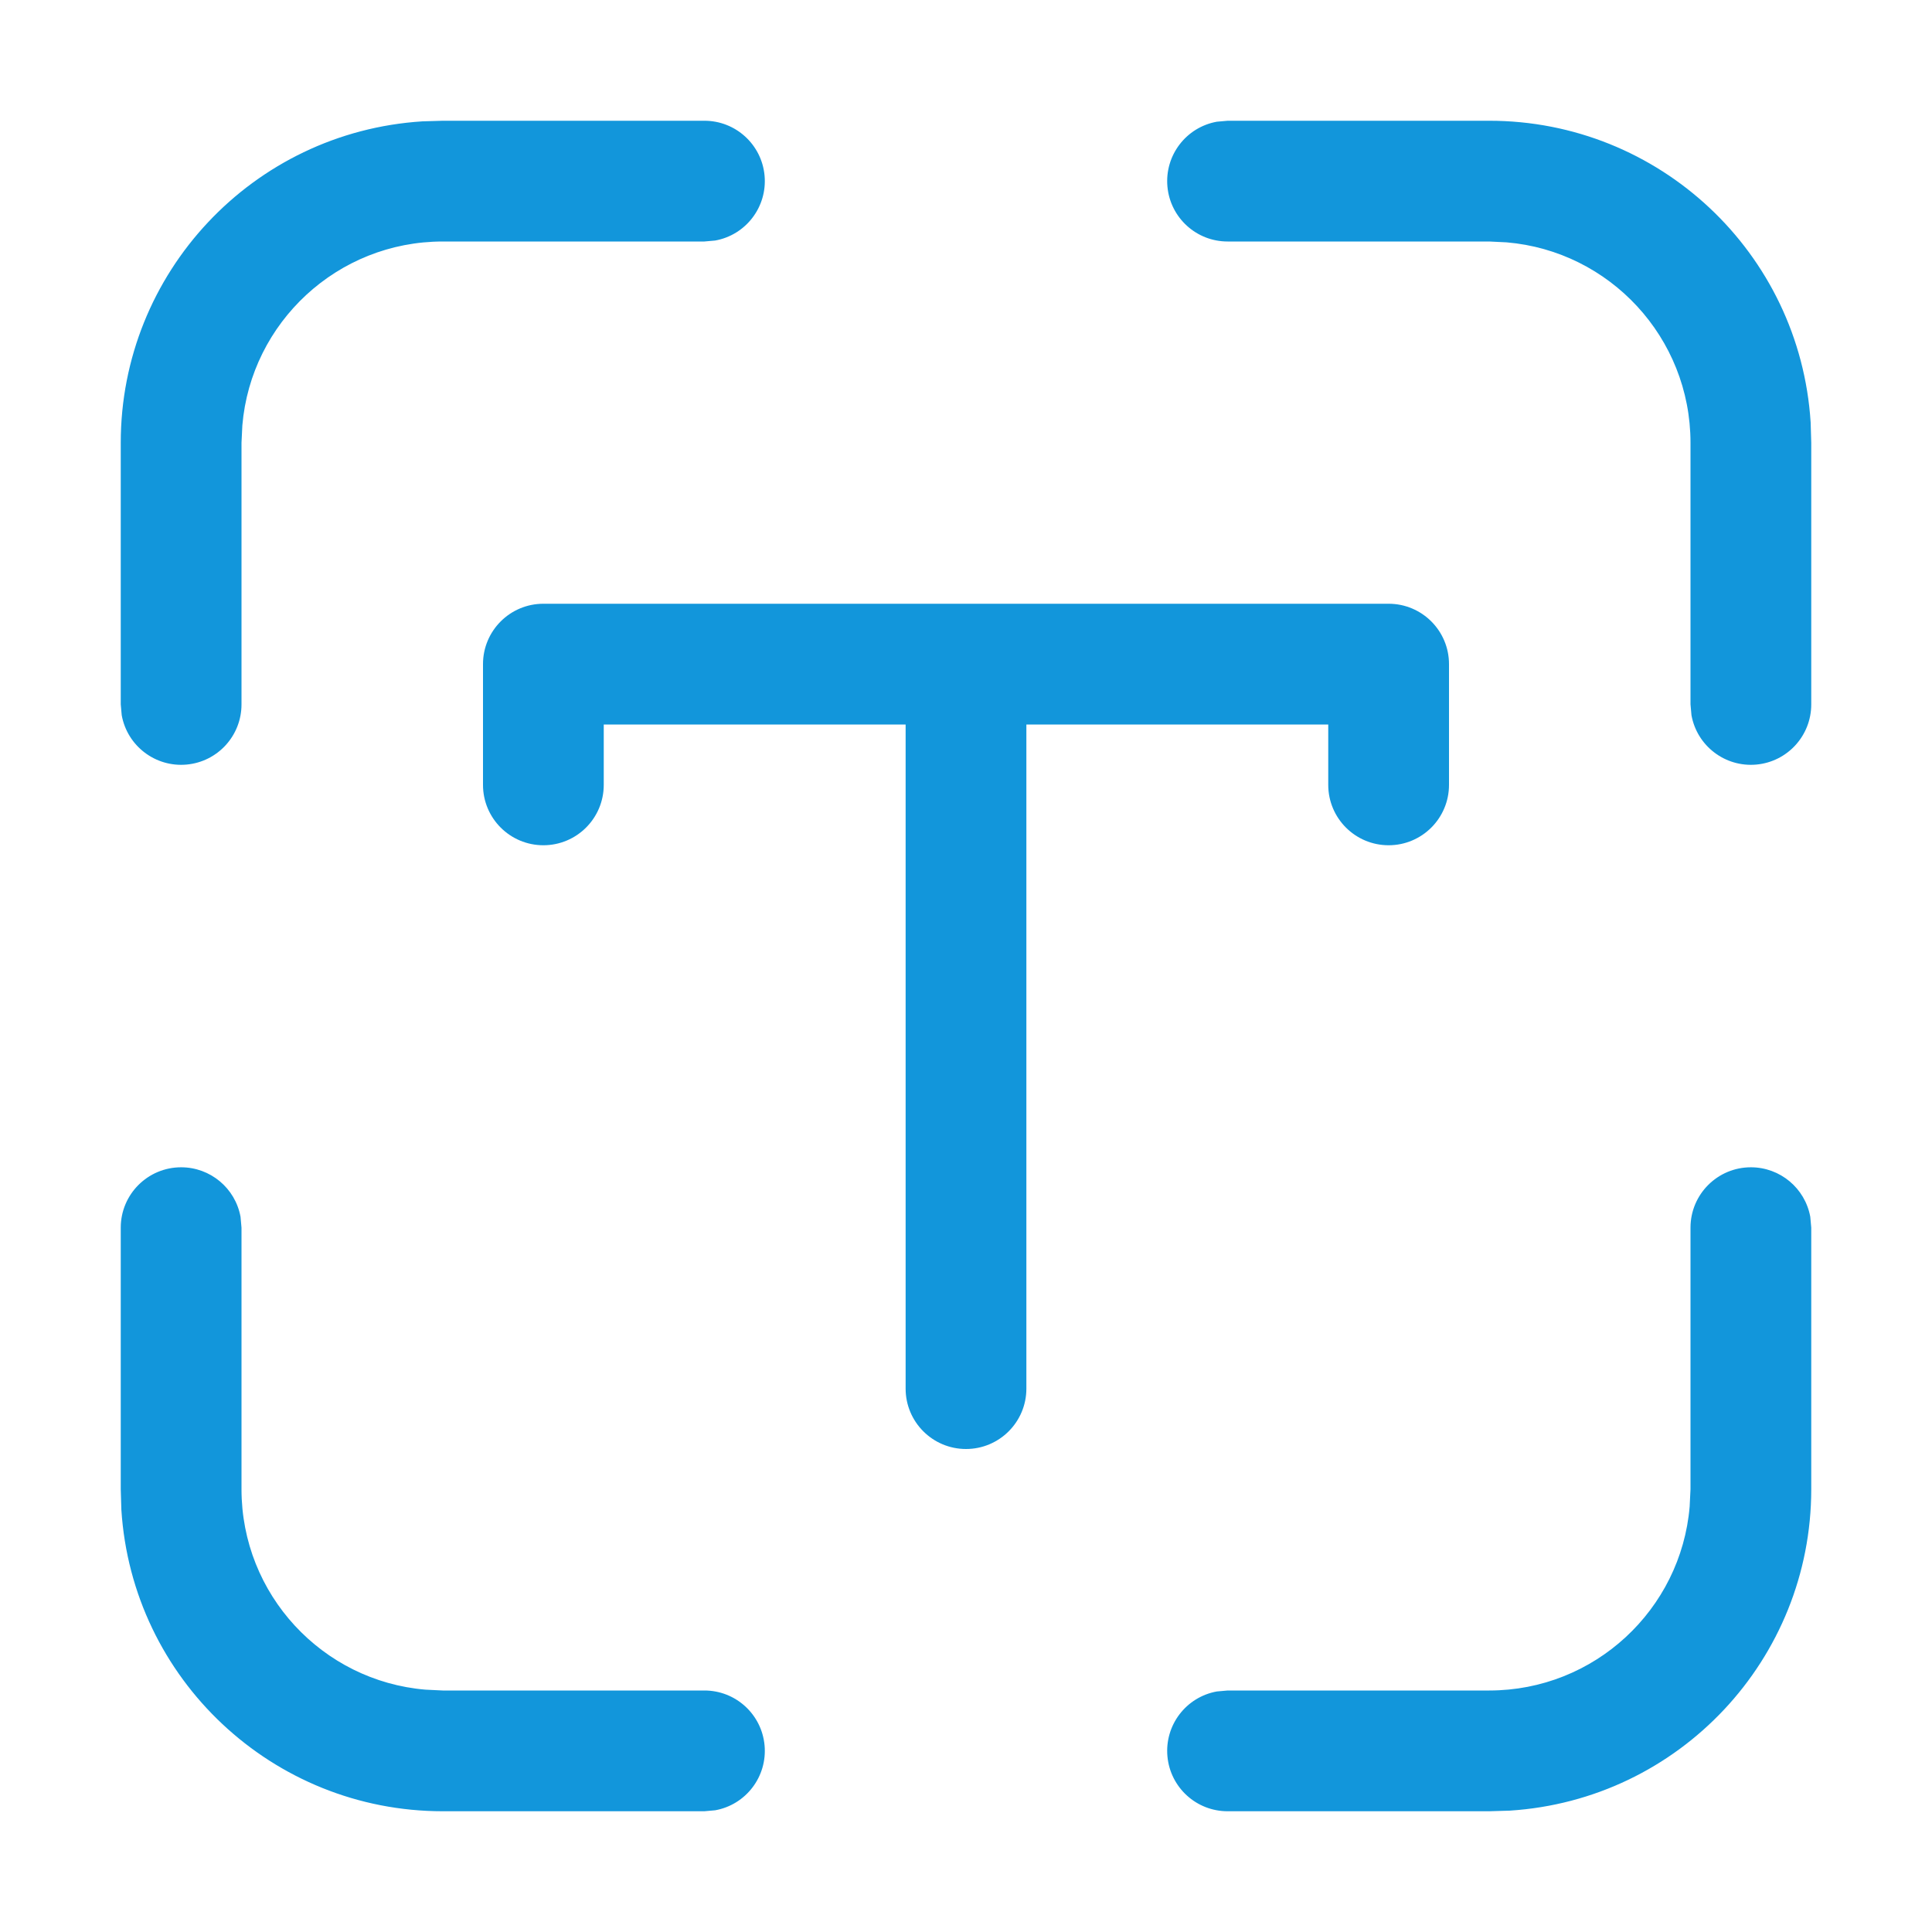
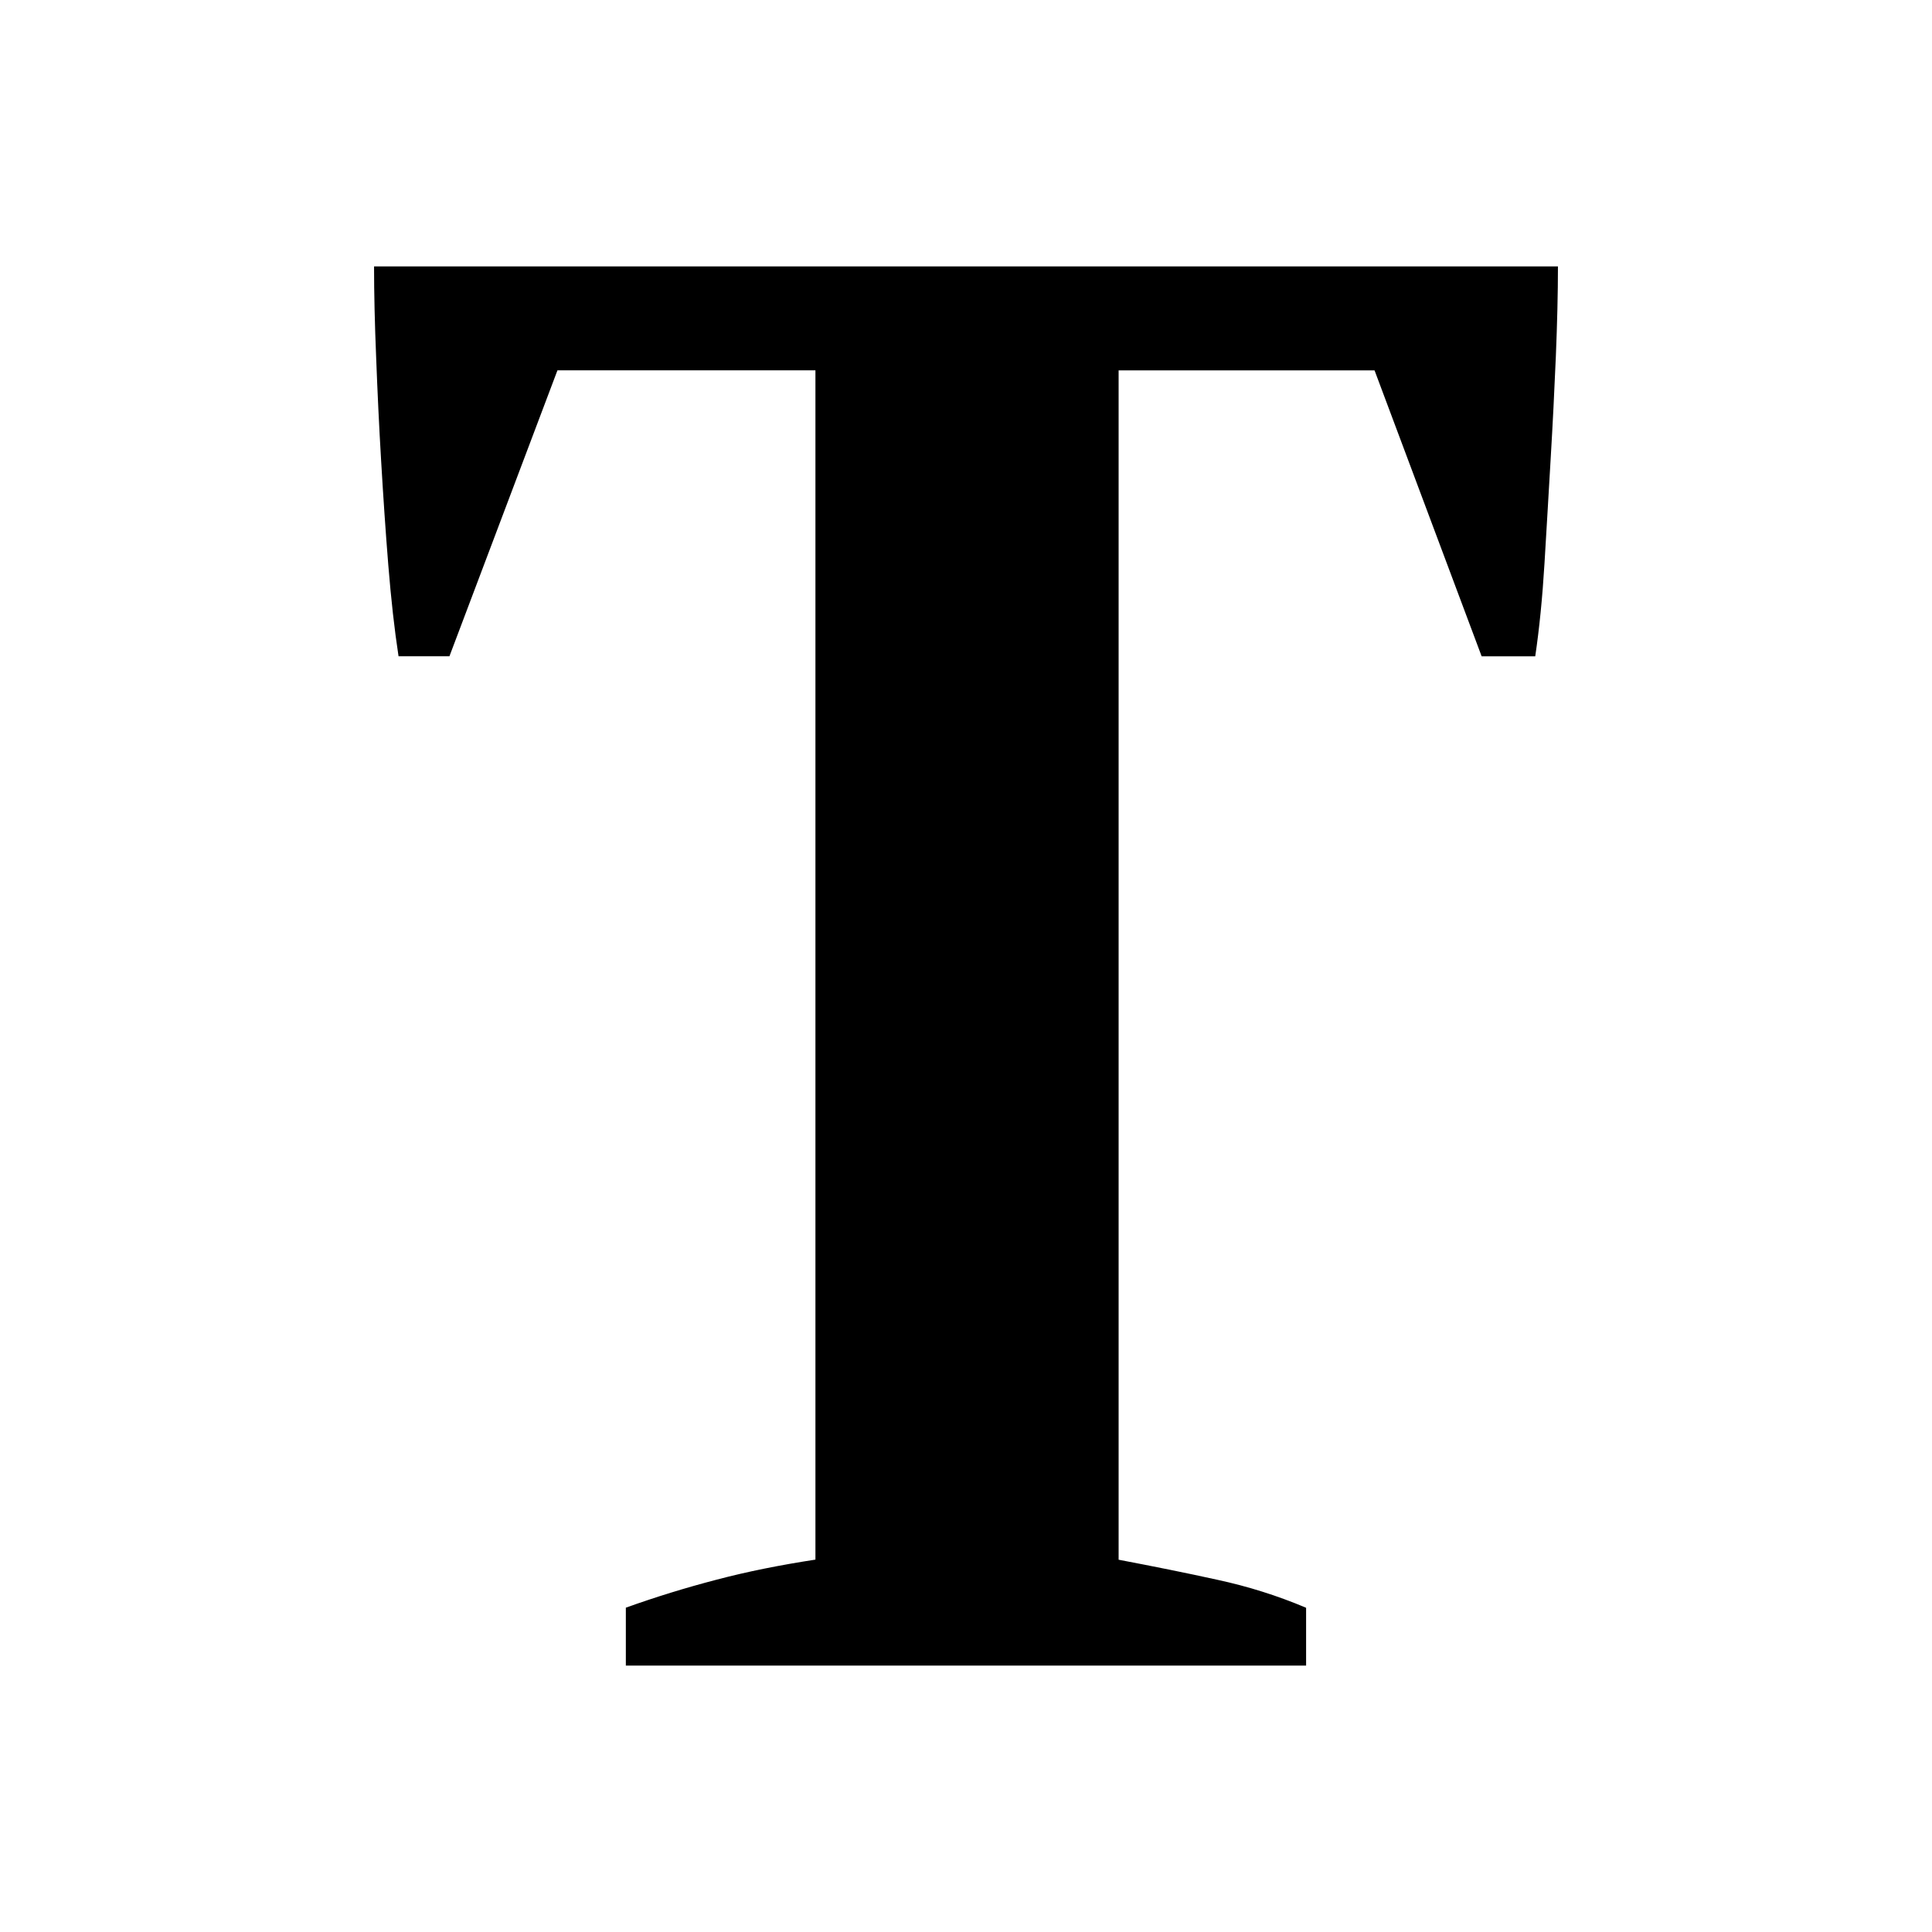
- <svg xmlns="http://www.w3.org/2000/svg" t="1685090866346" class="icon" viewBox="0 0 1024 1024" version="1.1" p-id="18287" width="200" height="200">
-   <path d="M928 618.688a32 32 0 0 1 31.488 26.24l0.512 5.76v138.624a170.688 170.688 0 0 1-159.872 170.368l-10.816 0.32h-138.624a32 32 0 0 1-5.76-63.488l5.76-0.512h138.624c55.808 0 101.632-42.88 106.24-97.472l0.448-9.216v-138.624a32 32 0 0 1 32-32z m-832 0a32 32 0 0 1 31.488 26.24l0.512 5.76v138.624c0 55.808 42.88 101.632 97.472 106.24l9.216 0.448h138.624a32 32 0 0 1 5.76 63.488l-5.76 0.512H234.688a170.688 170.688 0 0 1-170.368-159.872L64 789.312v-138.624a32 32 0 0 1 32-32zM736 320a32 32 0 0 1 32 32v64a32 32 0 1 1-64 0V384H544v352a32 32 0 1 1-64 0V384H320v32a32 32 0 0 1-64 0v-64a32 32 0 0 1 32-32h448z m53.312-256a170.688 170.688 0 0 1 170.368 159.872l0.32 10.816v138.624a32 32 0 0 1-63.488 5.76L896 373.312V234.688c0-55.808-42.88-101.632-97.472-106.24L789.312 128h-138.624a32 32 0 0 1-5.76-63.488l5.76-0.512h138.624z m-416 0a32 32 0 0 1 5.76 63.488L373.312 128H234.688c-55.808 0-101.632 42.88-106.24 97.472L128 234.688v138.624a32 32 0 0 1-63.488 5.76L64 373.312V234.688a170.688 170.688 0 0 1 159.872-170.368L234.688 64h138.624z" fill="#1296db" p-id="18288" />
+ <svg xmlns="http://www.w3.org/2000/svg" t="1691137852817" class="icon" viewBox="0 0 1024 1024" version="1.1" p-id="2325" width="200" height="200">
+   <path d="M692.26 882.789H331.711v-30.69a563.314 563.314 0 0 1 48.088-14.832c16.2-4.279 33.656-7.758 52.396-10.638v-630.341h-136.736l-57.244 151.538H211.234c-2.168-14.118-3.964-30.234-5.419-48.231-1.454-17.94-2.681-36.308-3.793-55.104-1.112-18.597-1.968-37.079-2.653-55.019C198.626 171.531 198.256 155.359 198.256 141.211h627.489c0 14.147-0.4 30.09-1.112 47.689-0.742 17.656-1.655 35.853-2.766 54.563s-2.139 37.079-3.252 55.104c-1.084 17.998-2.71 34.484-4.906 49.287h-28.408l-56.759-151.538H592.889V826.685c18.71 3.566 36.223 7.074 52.367 10.638 16.229 3.509 31.86 8.415 47.005 14.832v30.634z" p-id="2326" />
</svg>
